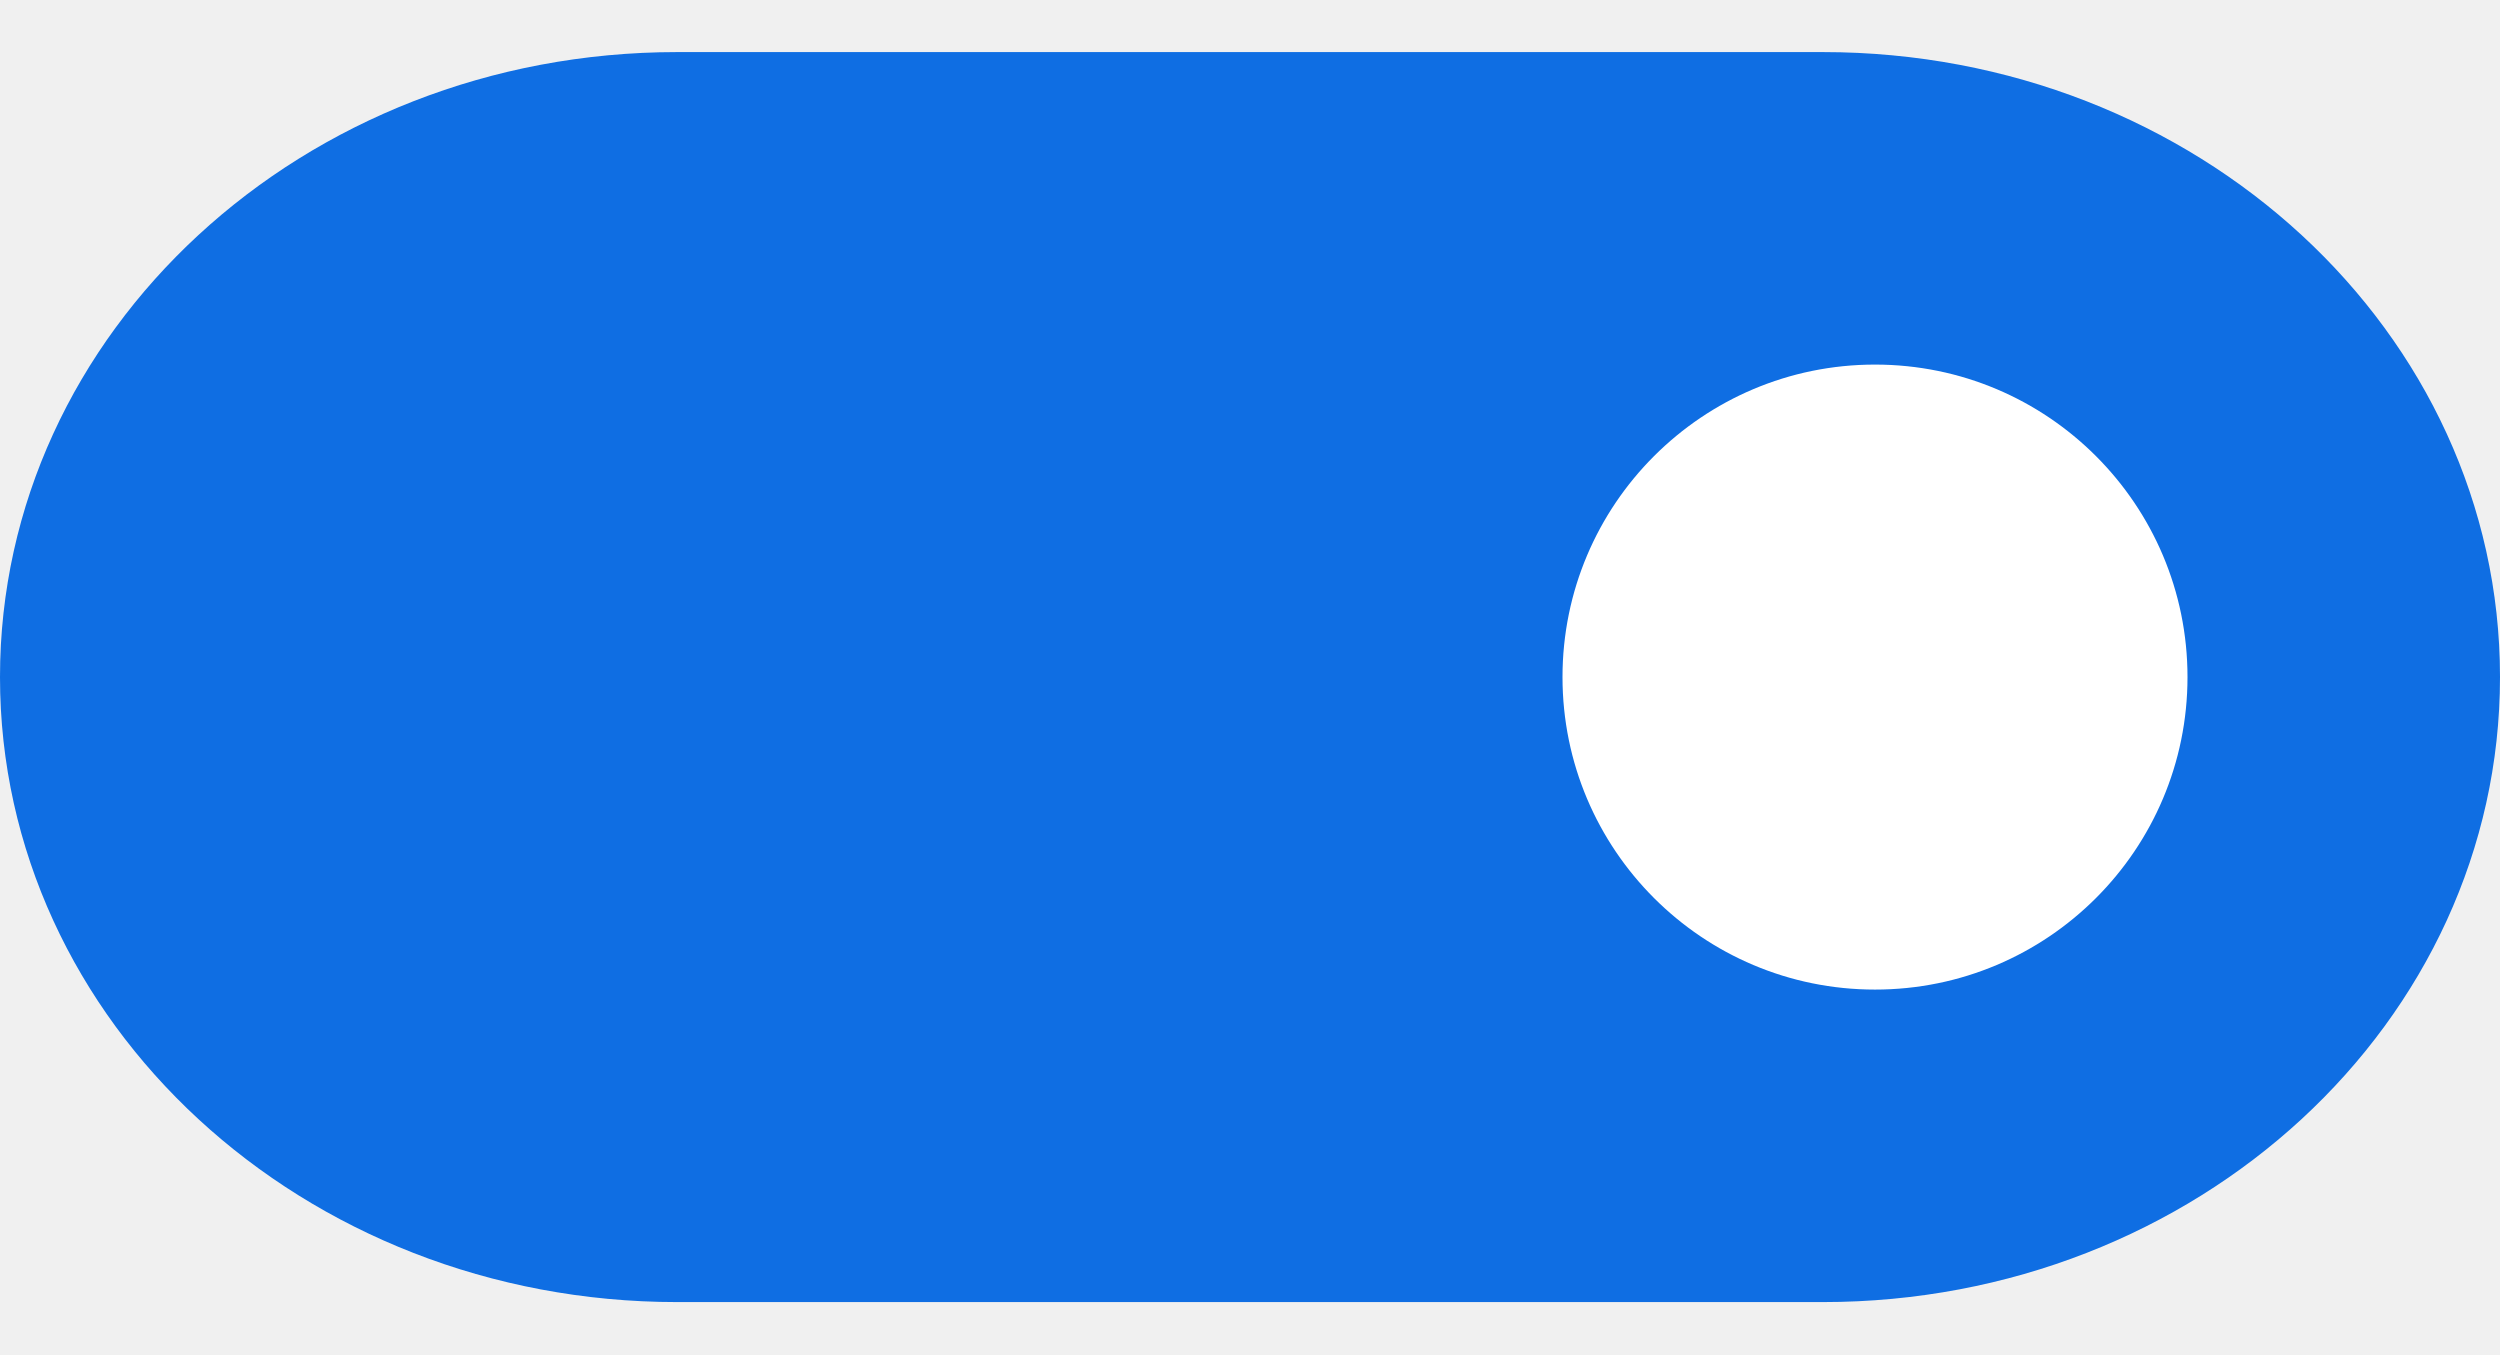
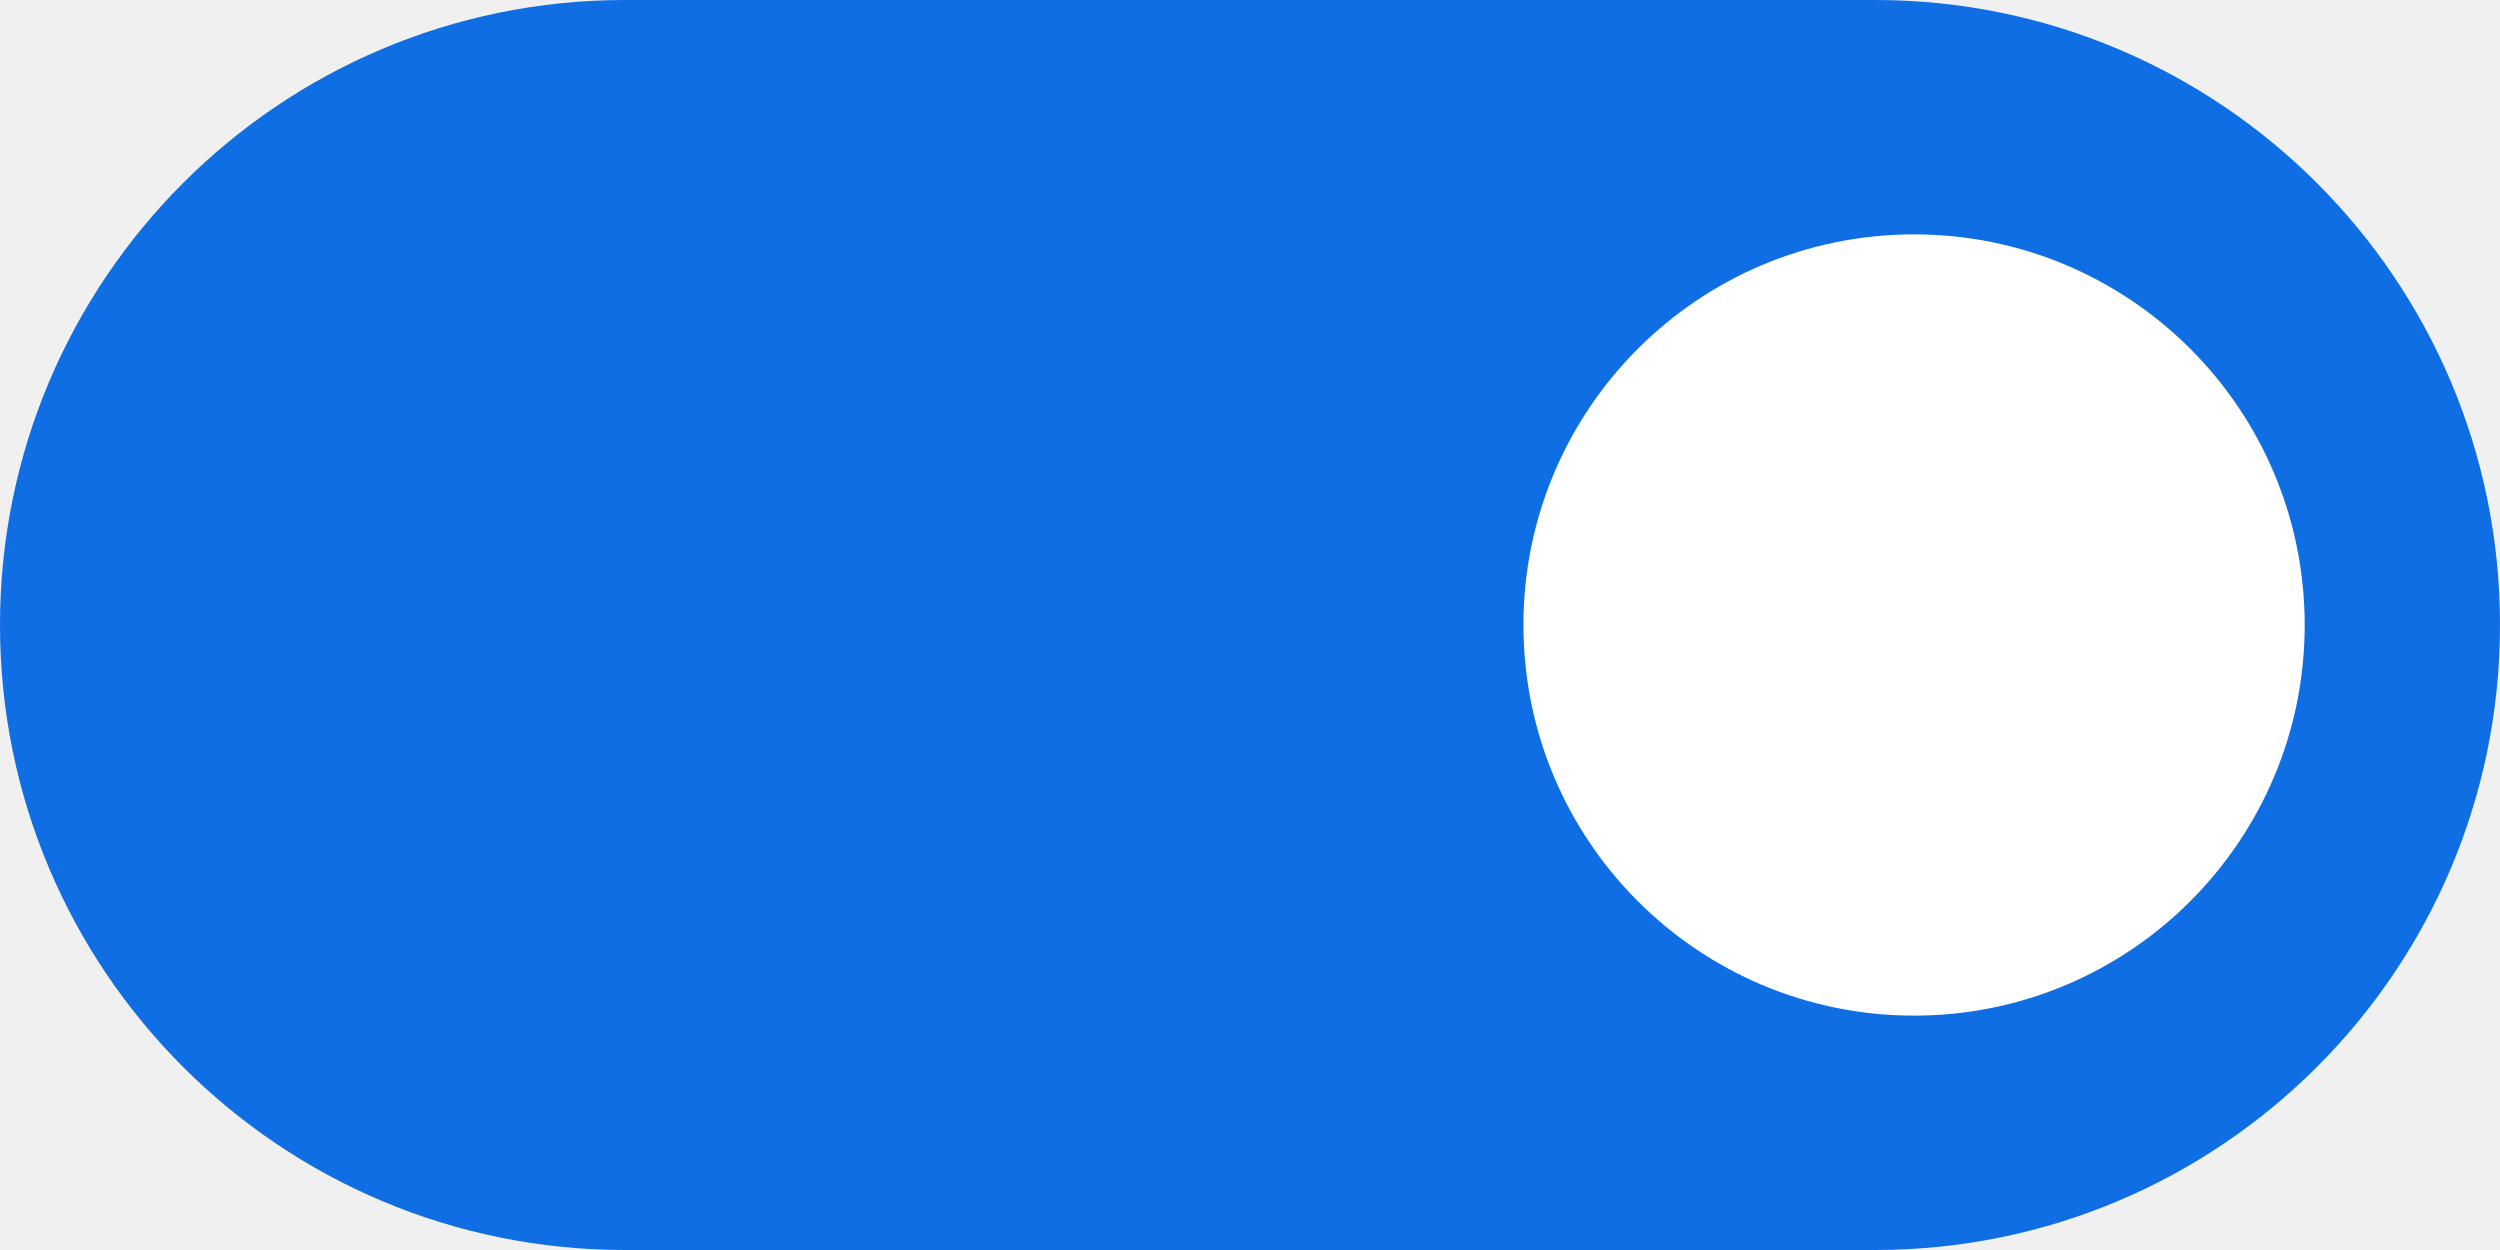
- <svg xmlns="http://www.w3.org/2000/svg" width="48" height="26" viewBox="0 0 48 26" version="1.1" id="svg15">
+ <svg xmlns="http://www.w3.org/2000/svg" width="32" height="16" viewBox="0 0 32 16" version="1.1" id="svg15">
  <defs id="defs11">
    <style id="style2">
      .cls-1 {
        fill: #979797;
      }

      .cls-2 {
        filter: url(#filter);
      }
    </style>
    <filter id="filter" x="2" y="2" width="22" height="22" filterUnits="userSpaceOnUse">
      <feFlood result="flood" flood-color="#fff" id="feFlood4" />
      <feComposite result="composite" operator="in" in2="SourceGraphic" id="feComposite6" />
-       <feBlend result="blend" in2="SourceGraphic" id="feBlend8" />
+       <feBlend result="blend" in2="SourceGraphic" id="feBlend8" mode="normal" />
    </filter>
  </defs>
-   <rect id="Dikdörtgen_1" data-name="Dikdörtgen 1" class="cls-1" width="48" height="24" rx="13" ry="12" x="-48" y="-25" style="stroke-width:0.961;fill:#0f6ee3;fill-opacity:1" transform="scale(-1)" />
-   <rect style="opacity:1;fill:#ffffff;stroke-width:1.484" id="rect1350" width="12" height="12" x="30" y="7" rx="6" ry="6" />
+   <rect id="Dikdörtgen_1" data-name="Dikdörtgen 1" class="cls-1" width="32" height="16" rx="8" ry="8" x="-32" y="-16" style="fill:#0f6ee3;fill-opacity:1;stroke-width:0.641" transform="scale(-1)" />
+   <rect style="opacity:1;fill:#ffffff;stroke:none;stroke-width:1.237" id="rect1350" width="10" height="10" x="19.5" y="3" rx="5" ry="5" />
</svg>
